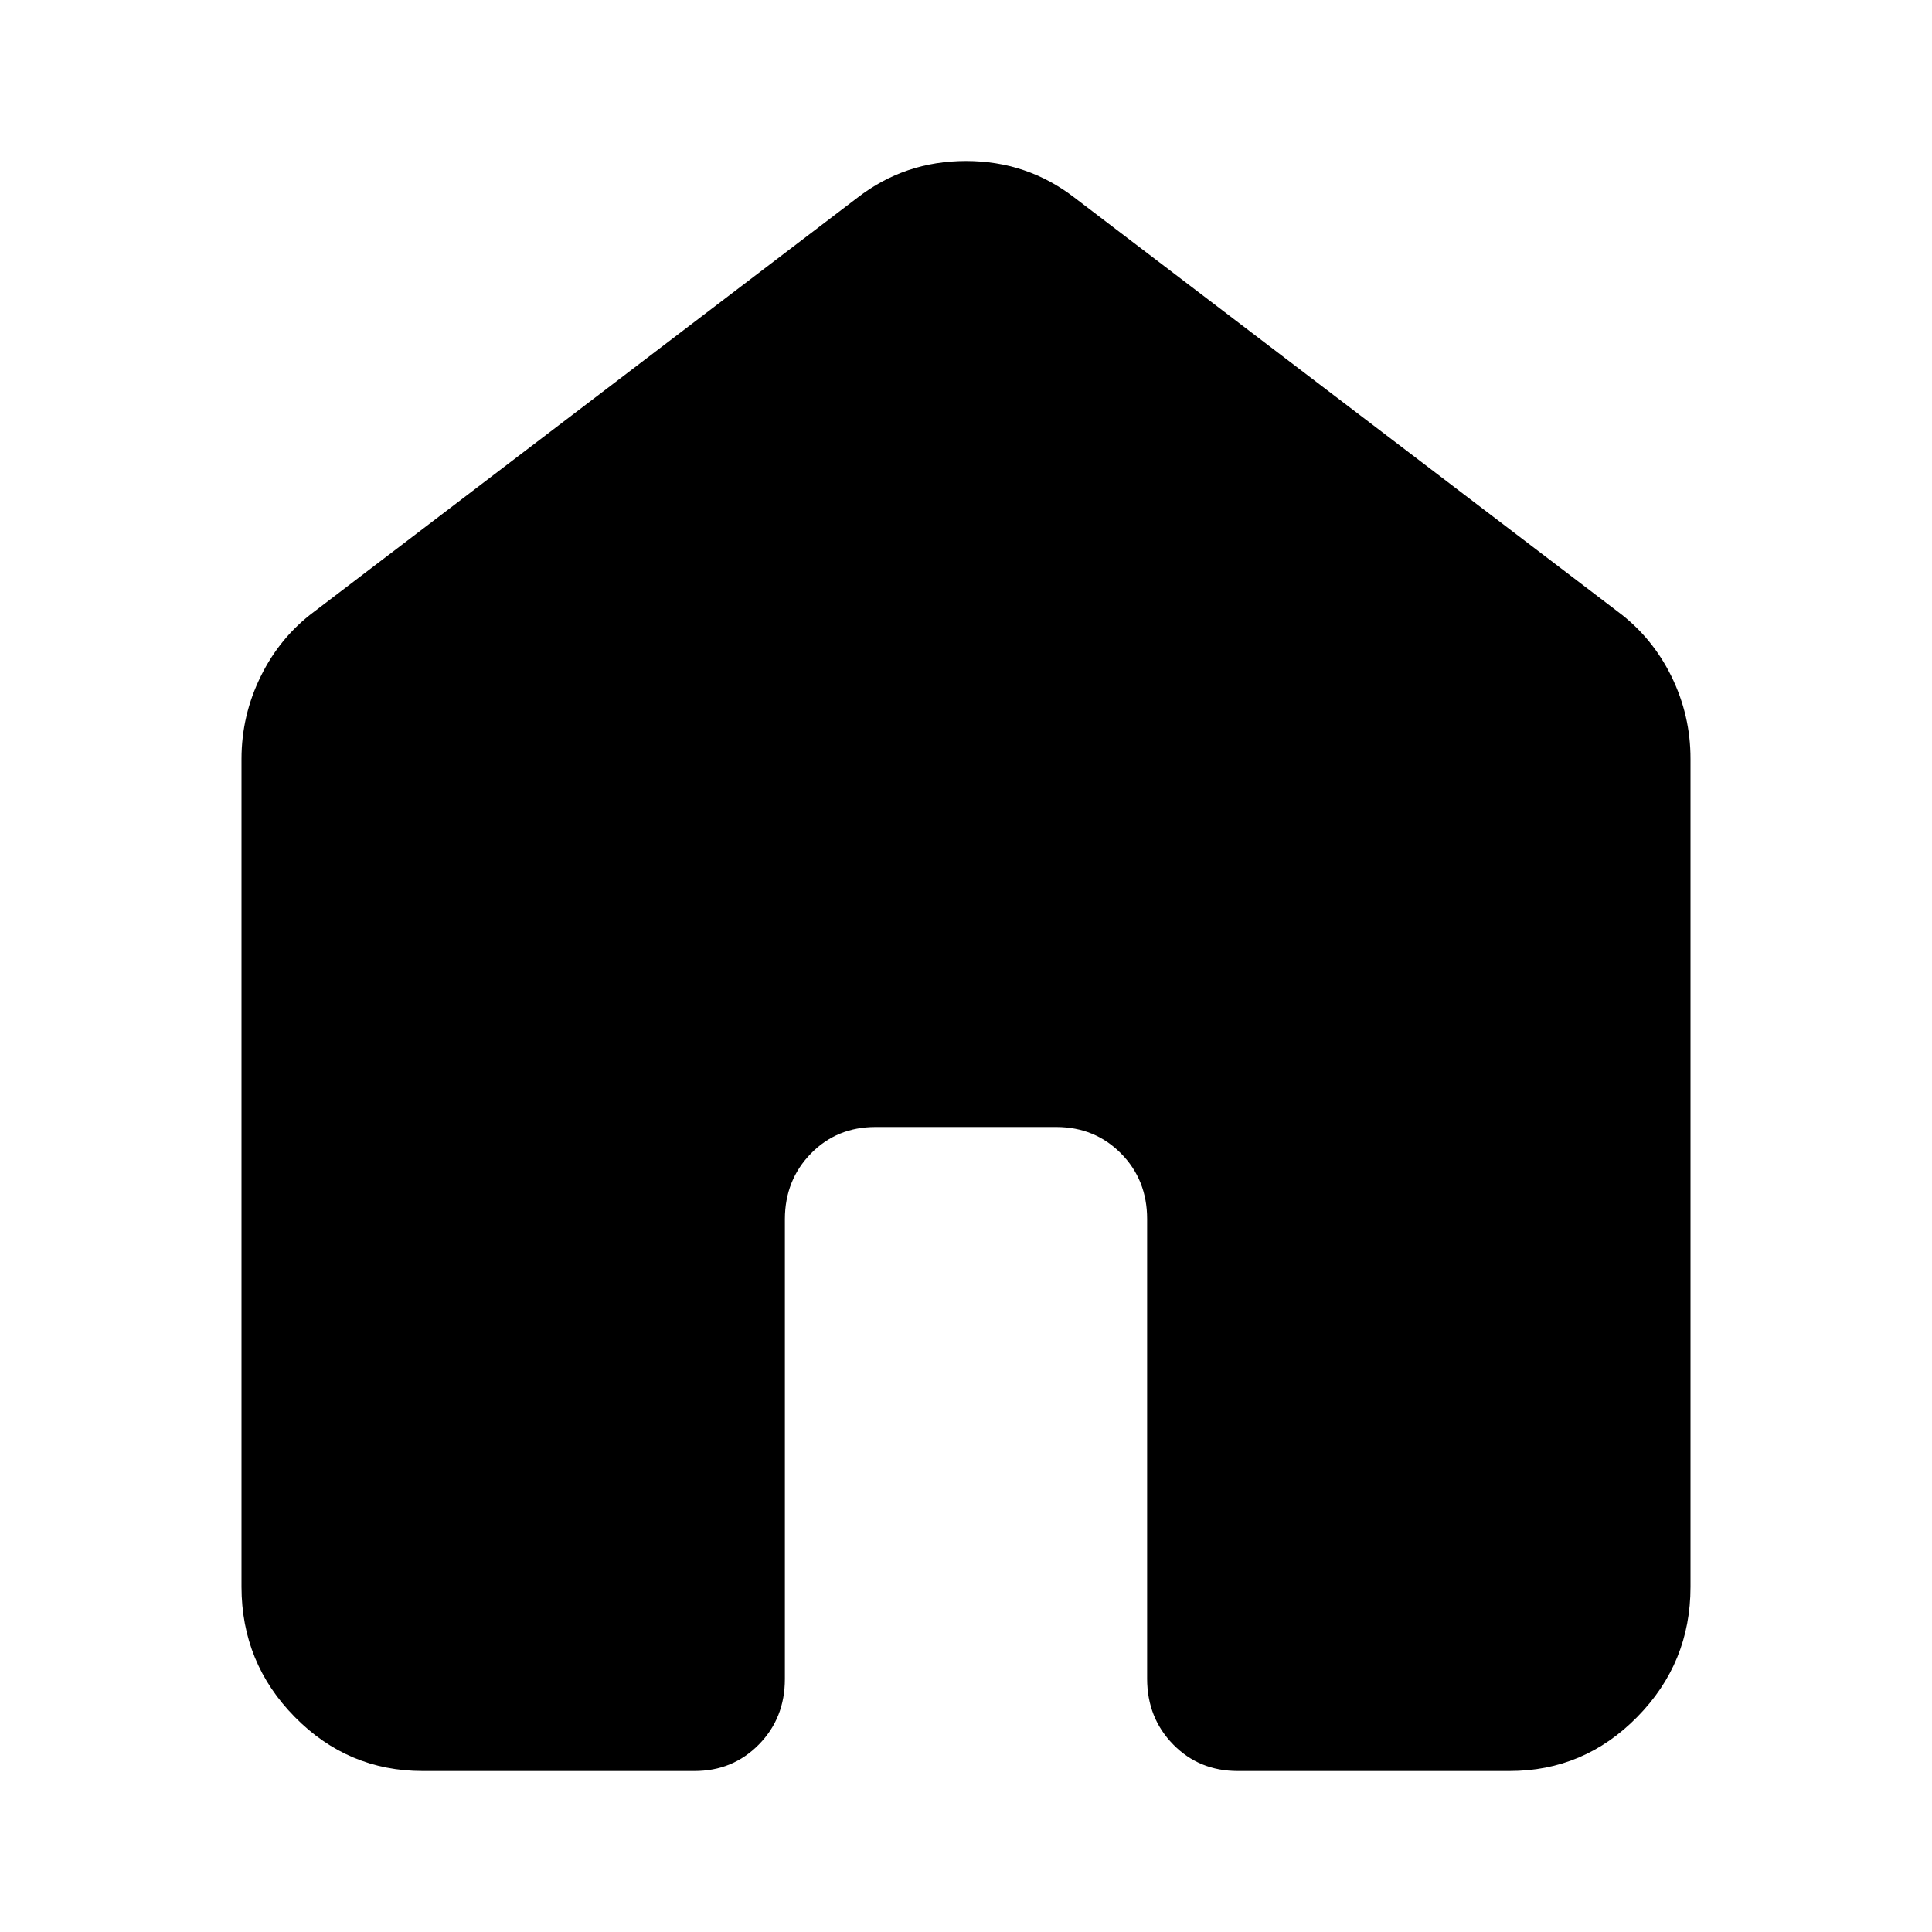
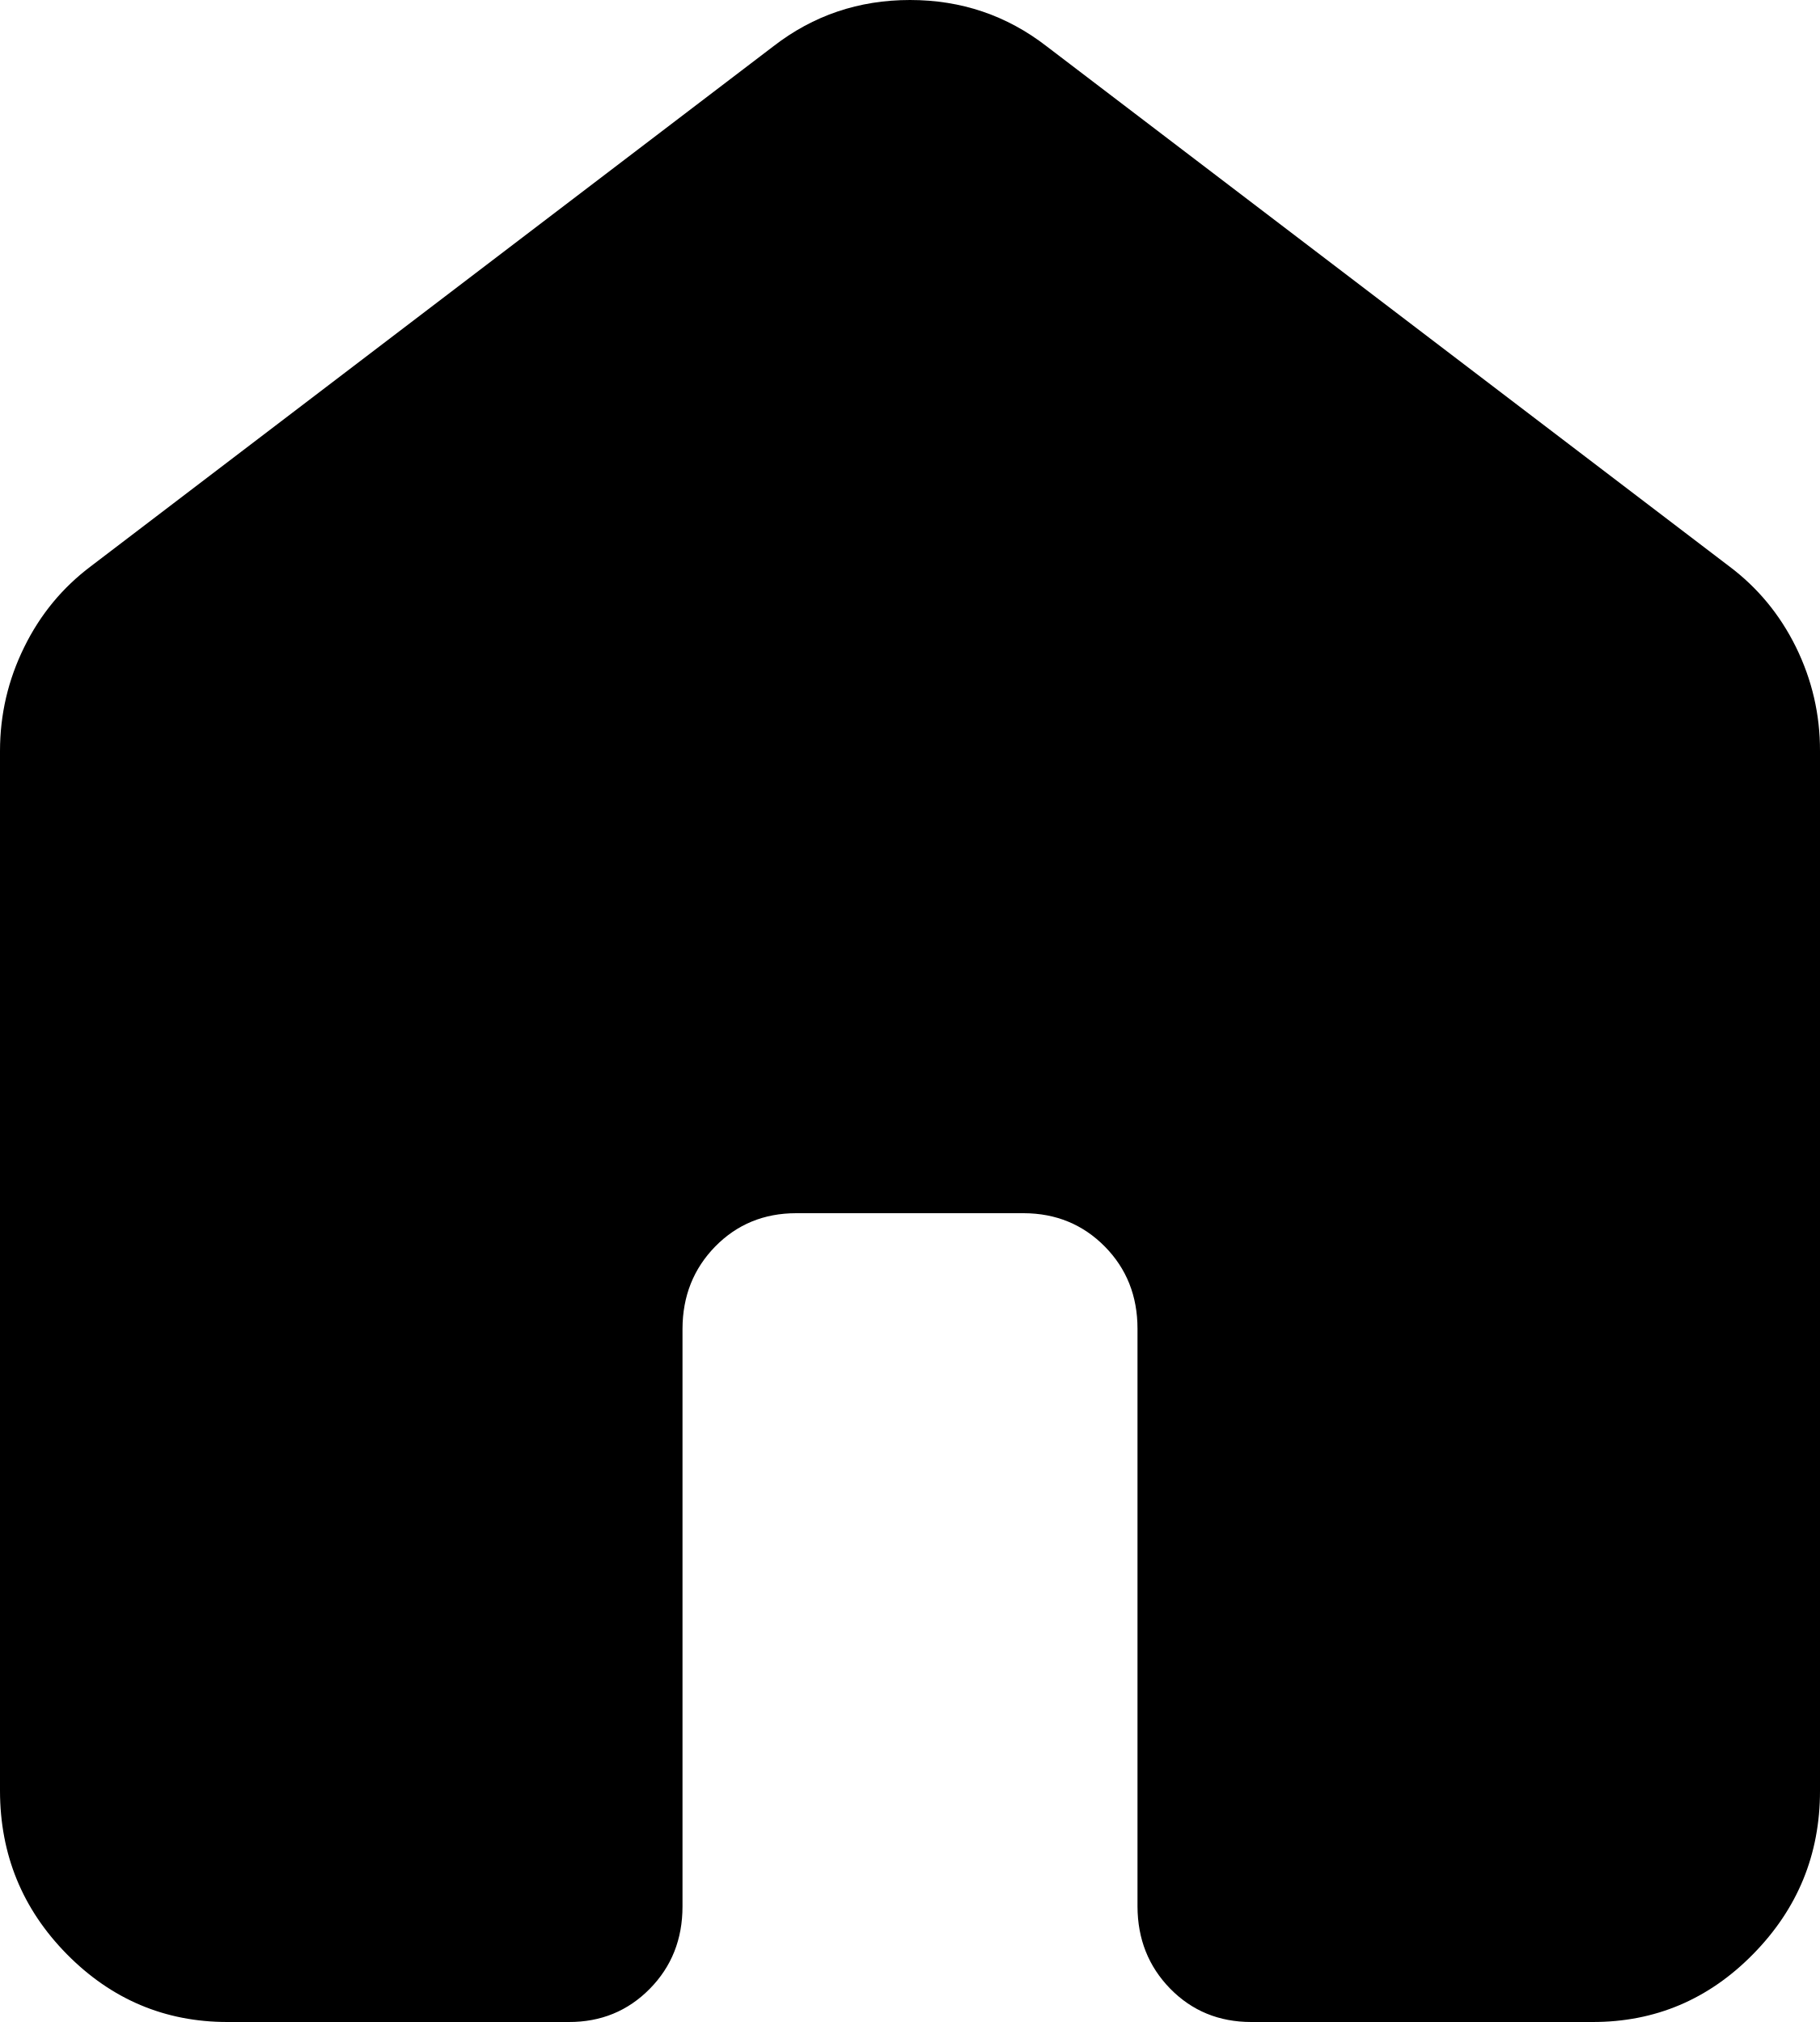
- <svg xmlns="http://www.w3.org/2000/svg" width="24" height="24" viewBox="0 0 24 24" fill="none">
-   <path d="M3 19.714V9.429C3 9.067 3.08 8.724 3.24 8.4C3.399 8.076 3.619 7.81 3.9 7.6L10.65 2.457C11.044 2.152 11.494 2 12 2C12.506 2 12.956 2.152 13.35 2.457L20.1 7.6C20.381 7.81 20.602 8.076 20.762 8.4C20.921 8.724 21.001 9.067 21 9.429V19.714C21 20.343 20.779 20.881 20.338 21.329C19.898 21.777 19.368 22.001 18.75 22H15.375C15.056 22 14.789 21.89 14.574 21.671C14.359 21.451 14.251 21.18 14.25 20.857V15.143C14.25 14.819 14.142 14.548 13.926 14.329C13.71 14.111 13.443 14.001 13.125 14H10.875C10.556 14 10.289 14.11 10.074 14.329C9.859 14.549 9.751 14.82 9.75 15.143V20.857C9.75 21.181 9.642 21.453 9.426 21.672C9.21 21.891 8.943 22.001 8.625 22H5.25C4.631 22 4.102 21.776 3.662 21.329C3.221 20.882 3.001 20.344 3 19.714Z" fill="currentColor" />
+ <svg xmlns="http://www.w3.org/2000/svg" width="18" height="20" viewBox="0 0 18 20" fill="none">
+   <path d="M0 17.714V7.429C0 7.067 0.08 6.724 0.24 6.4C0.399 6.076 0.62 5.81 0.9 5.6L7.65 0.457C8.044 0.152 8.494 0 9 0C9.506 0 9.956 0.152 10.35 0.457L17.1 5.6C17.381 5.81 17.602 6.076 17.762 6.4C17.921 6.724 18.001 7.067 18 7.429V17.714C18 18.343 17.779 18.881 17.338 19.329C16.898 19.777 16.368 20.001 15.75 20H12.375C12.056 20 11.789 19.89 11.574 19.671C11.359 19.451 11.251 19.18 11.25 18.857V13.143C11.25 12.819 11.142 12.548 10.926 12.329C10.71 12.111 10.443 12.001 10.125 12H7.875C7.556 12 7.289 12.11 7.074 12.329C6.859 12.549 6.751 12.82 6.75 13.143V18.857C6.75 19.181 6.642 19.453 6.426 19.672C6.21 19.891 5.943 20.001 5.625 20H2.25C1.631 20 1.102 19.776 0.661 19.329C0.221 18.882 0.001 18.344 0 17.714Z" fill="currentColor" />
</svg>
